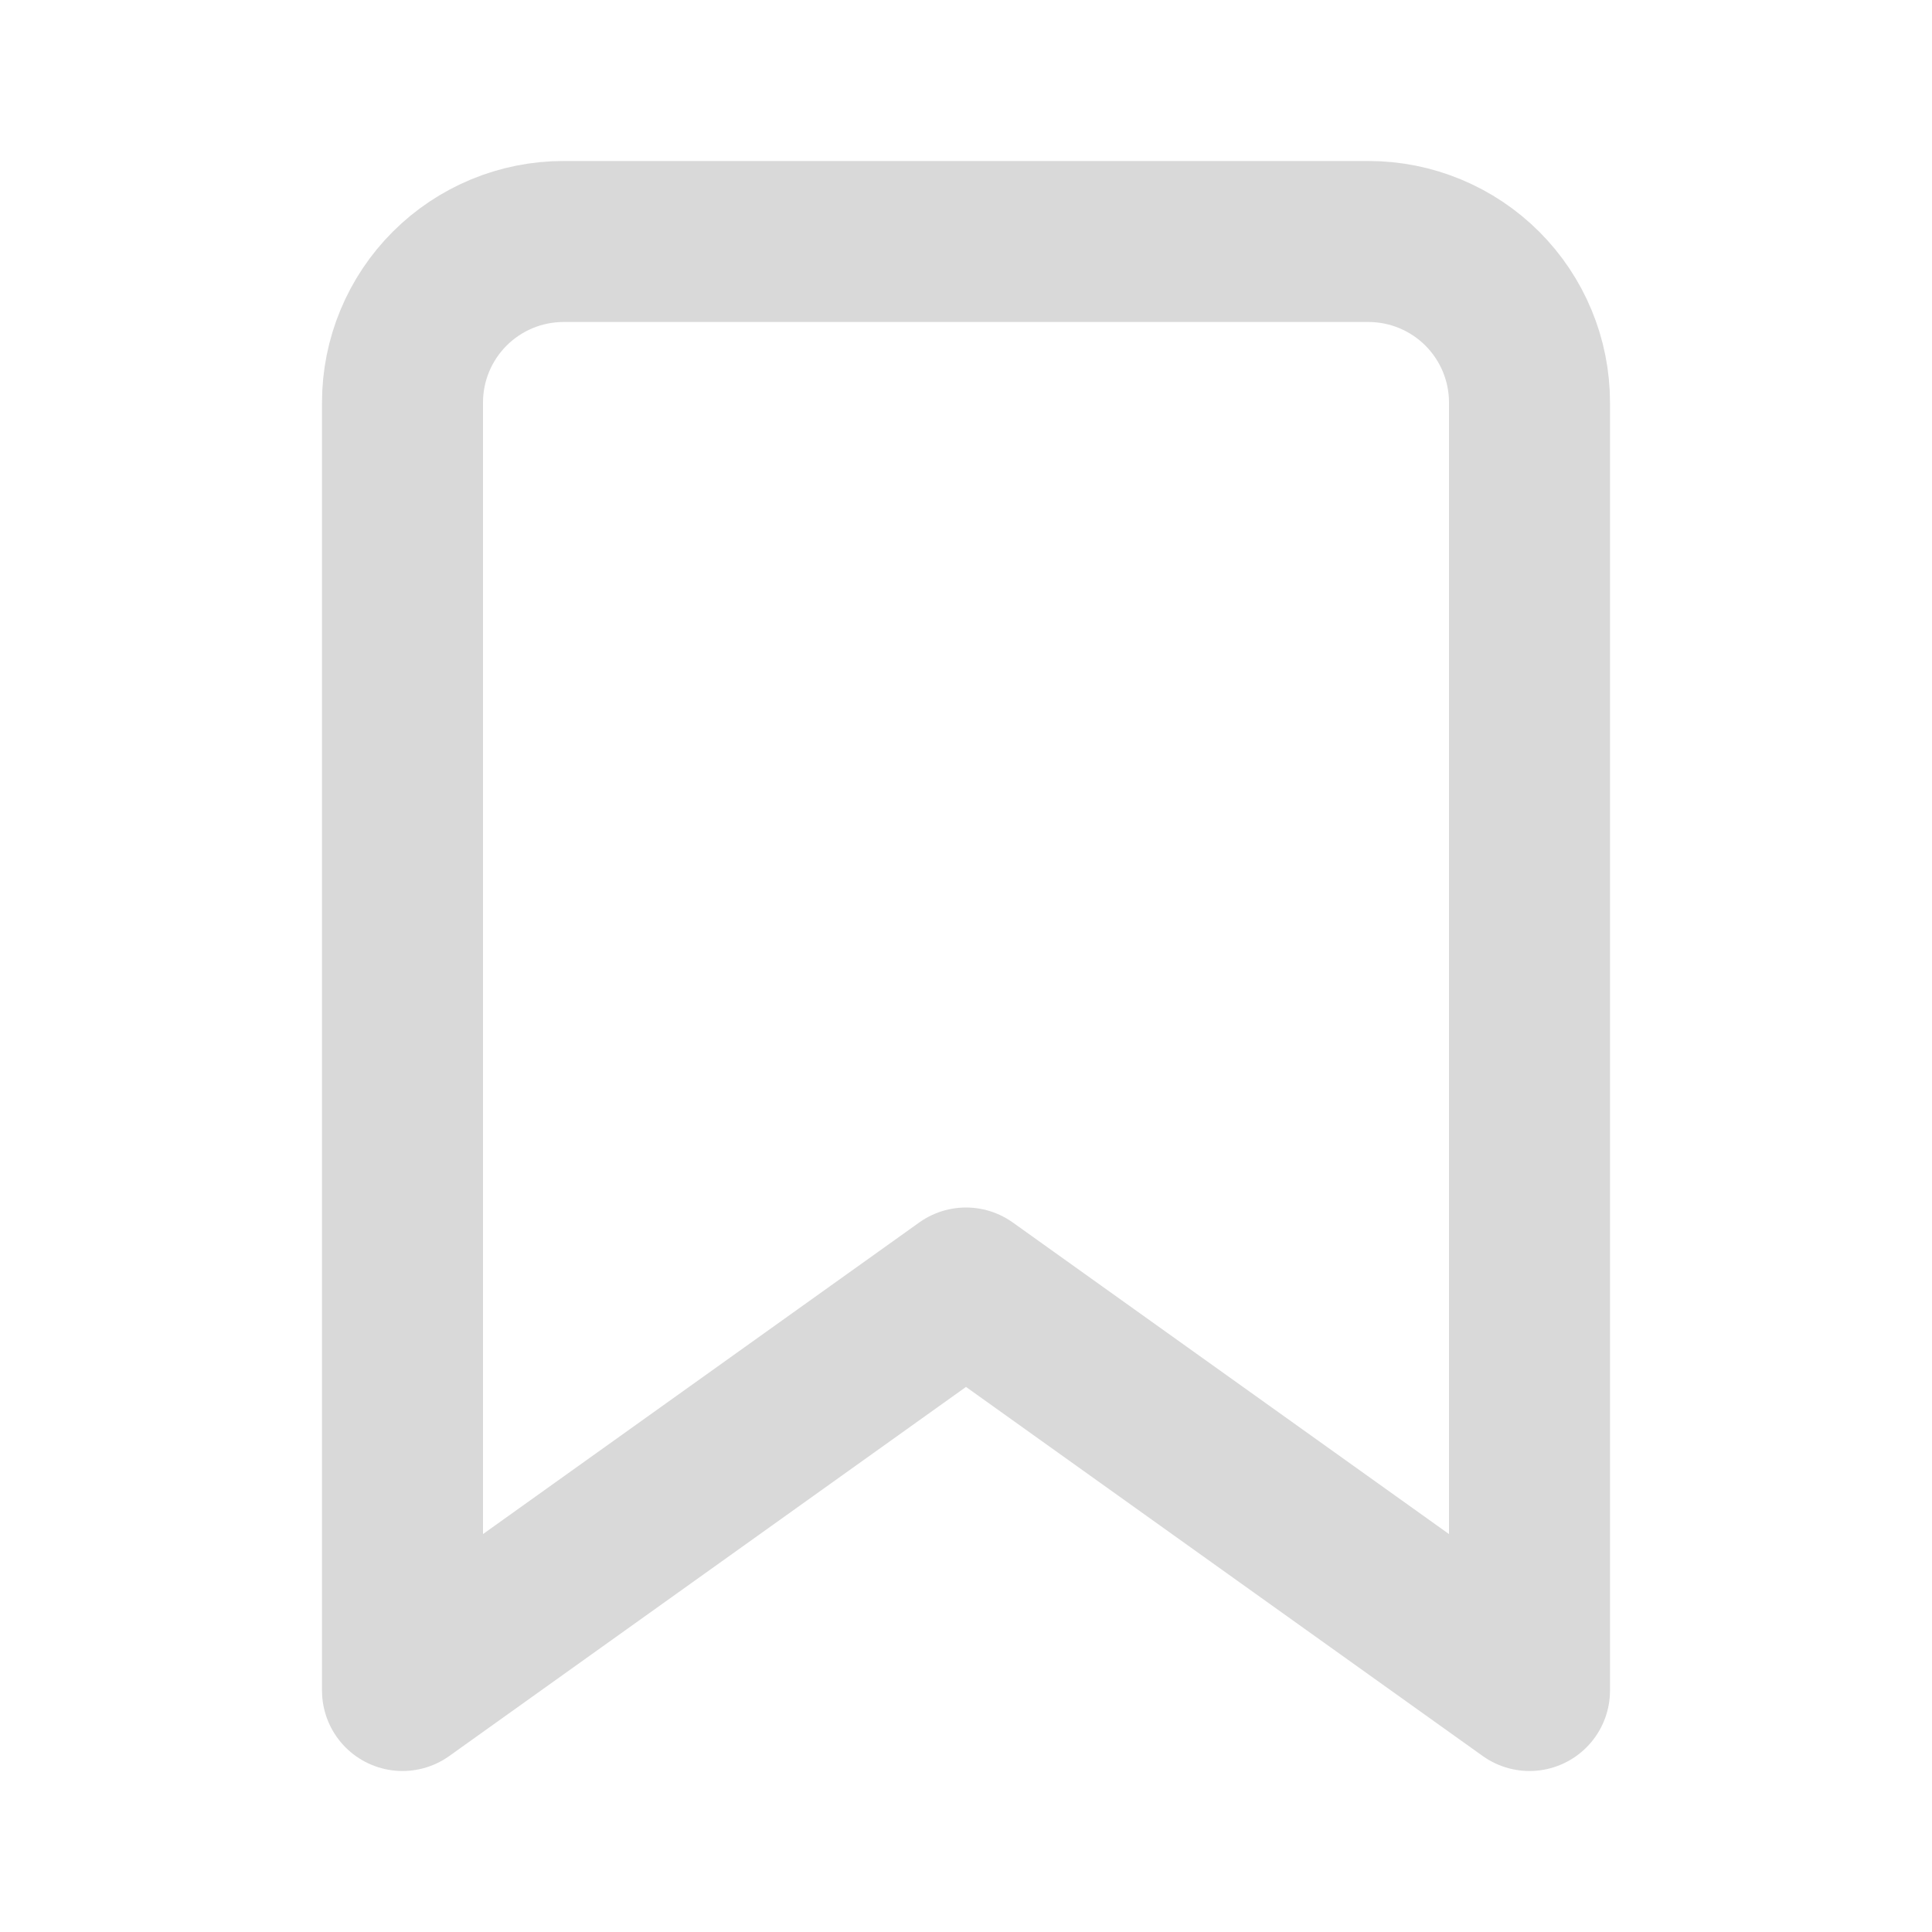
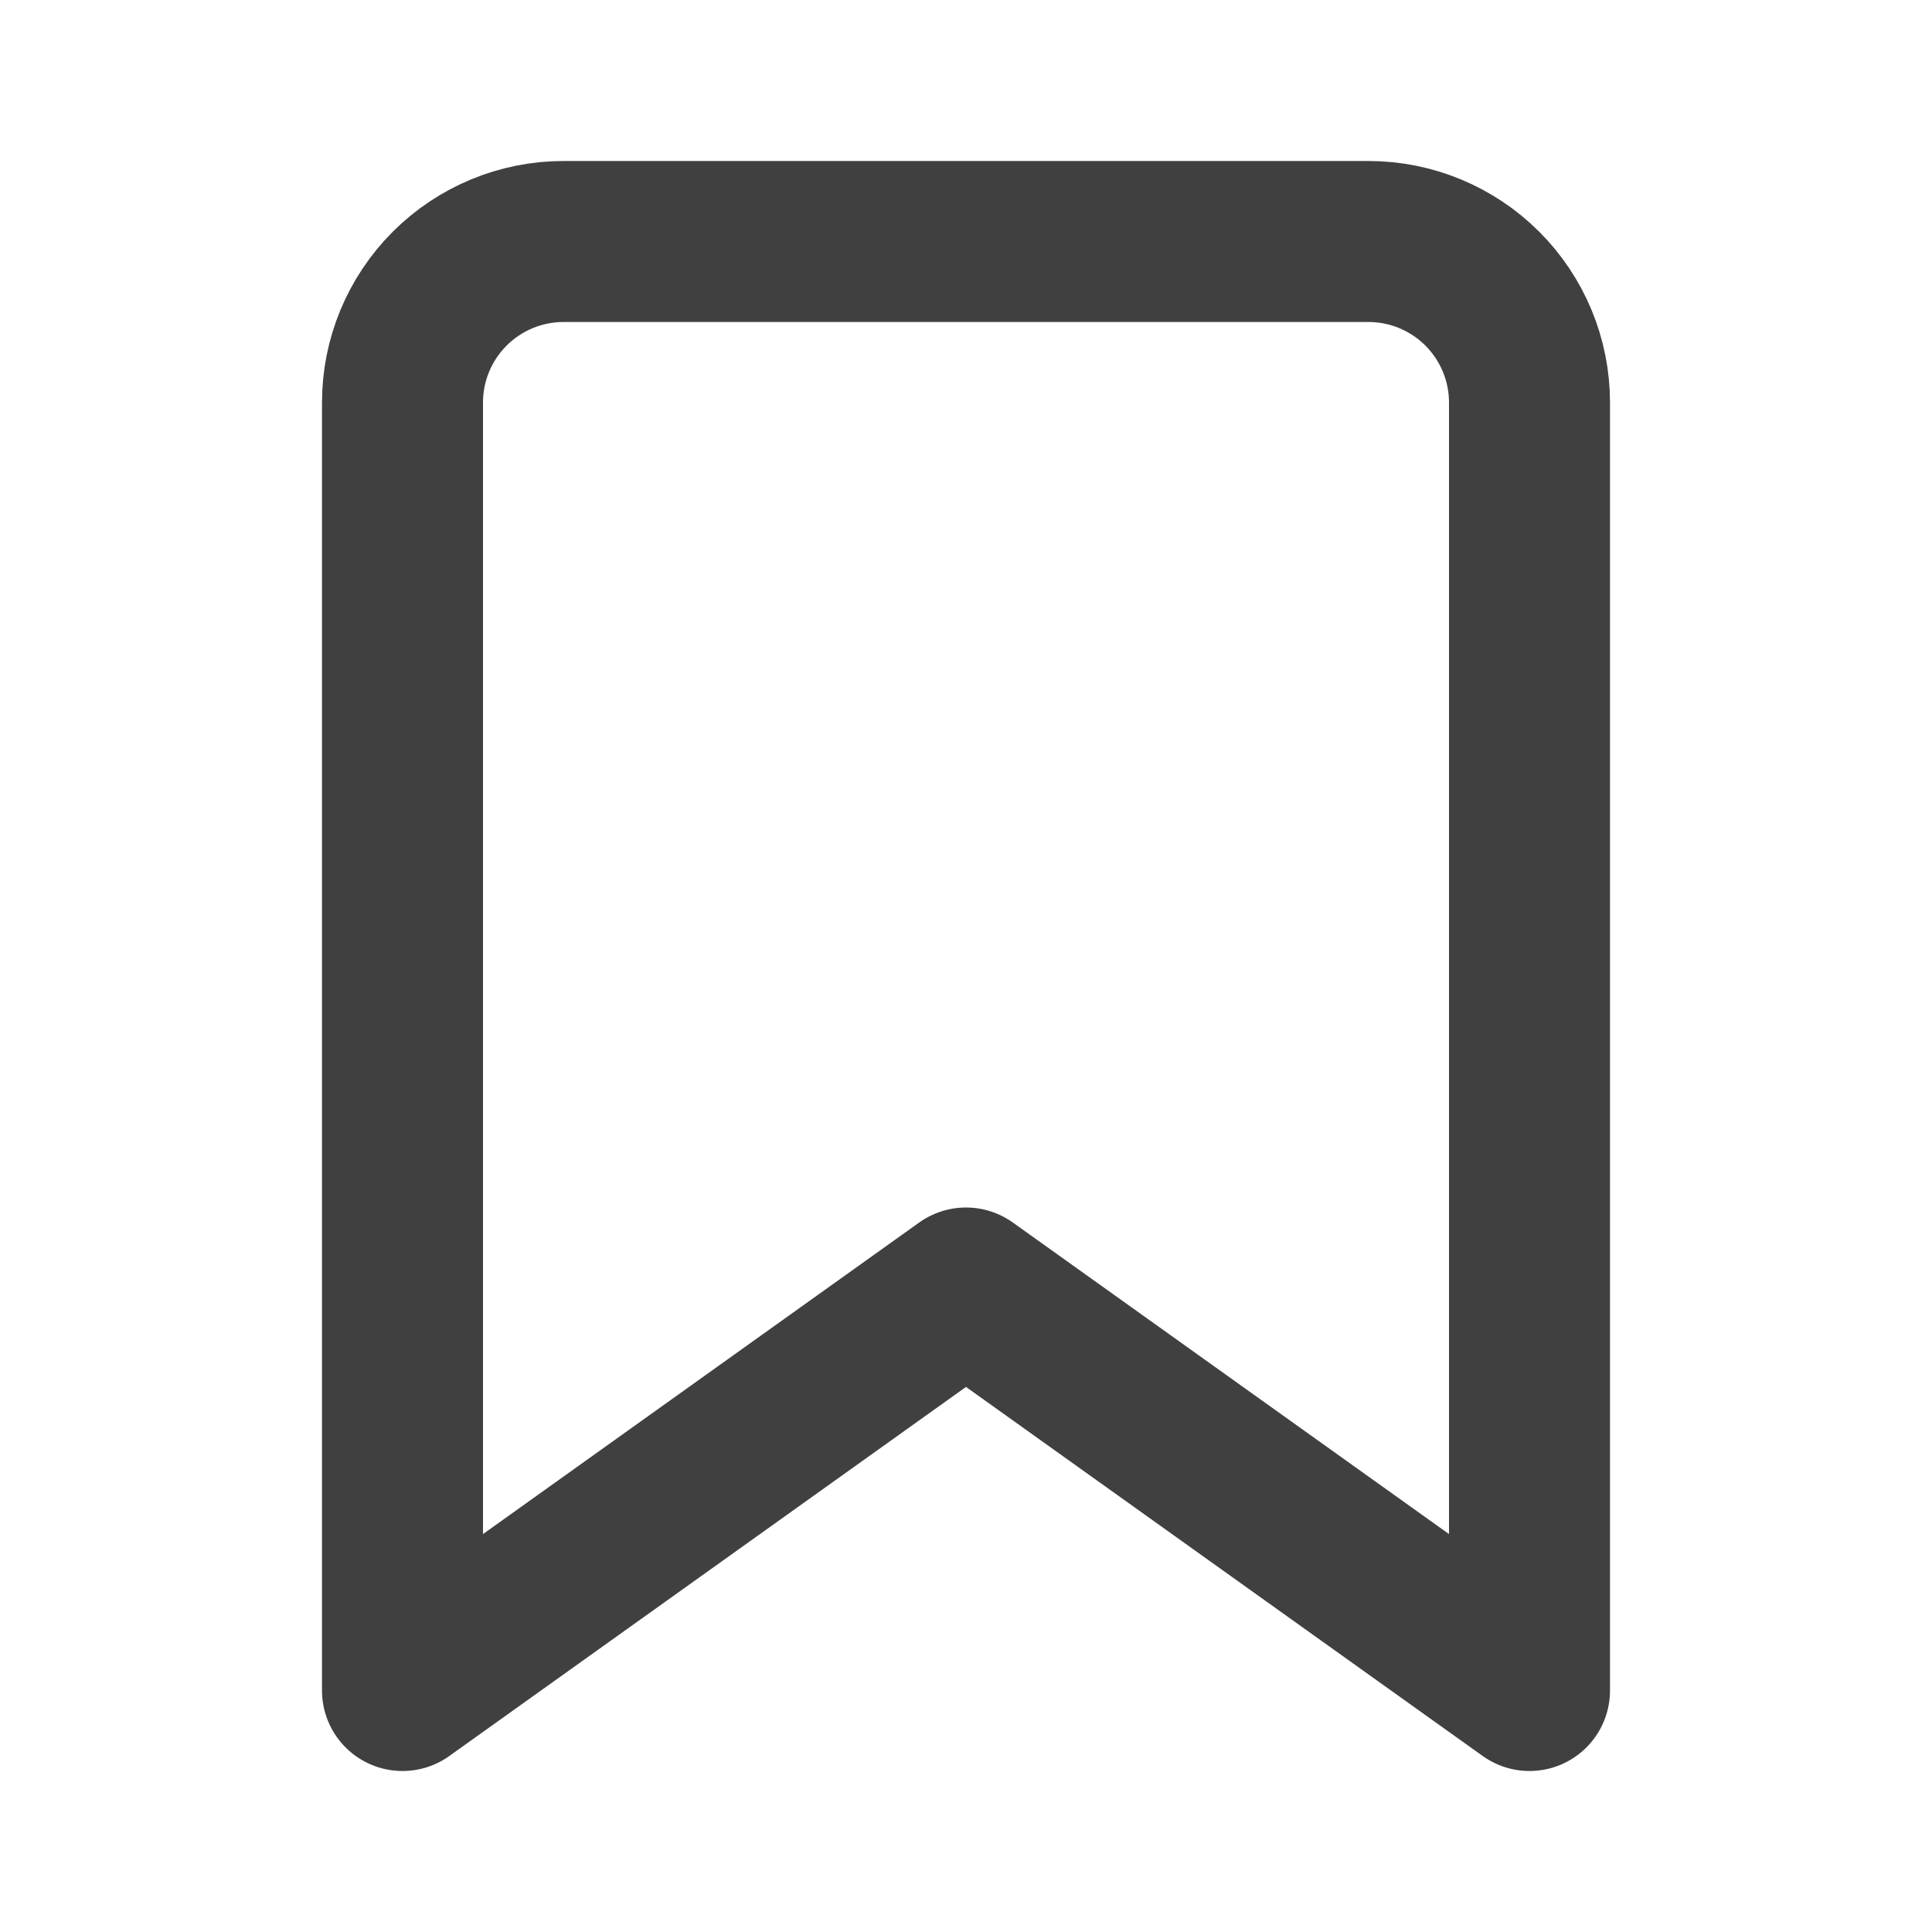
<svg xmlns="http://www.w3.org/2000/svg" width="24" height="24" viewBox="0 0 24 24" fill="none">
-   <path d="M19 21L12 16L5 21V5C5 4.47 5.211 3.961 5.586 3.586C5.961 3.211 6.47 3 7 3H17C17.53 3 18.039 3.211 18.414 3.586C18.789 3.961 19 4.47 19 5V21Z" stroke="#D9D9D9" stroke-width="2" stroke-linecap="round" stroke-linejoin="round" />
+   <path d="M19 21L12 16L5 21V5C5 4.47 5.211 3.961 5.586 3.586C5.961 3.211 6.47 3 7 3H17C17.53 3 18.039 3.211 18.414 3.586C18.789 3.961 19 4.47 19 5V21Z" stroke="#404040" stroke-width="2" stroke-linecap="round" stroke-linejoin="round" />
</svg>
